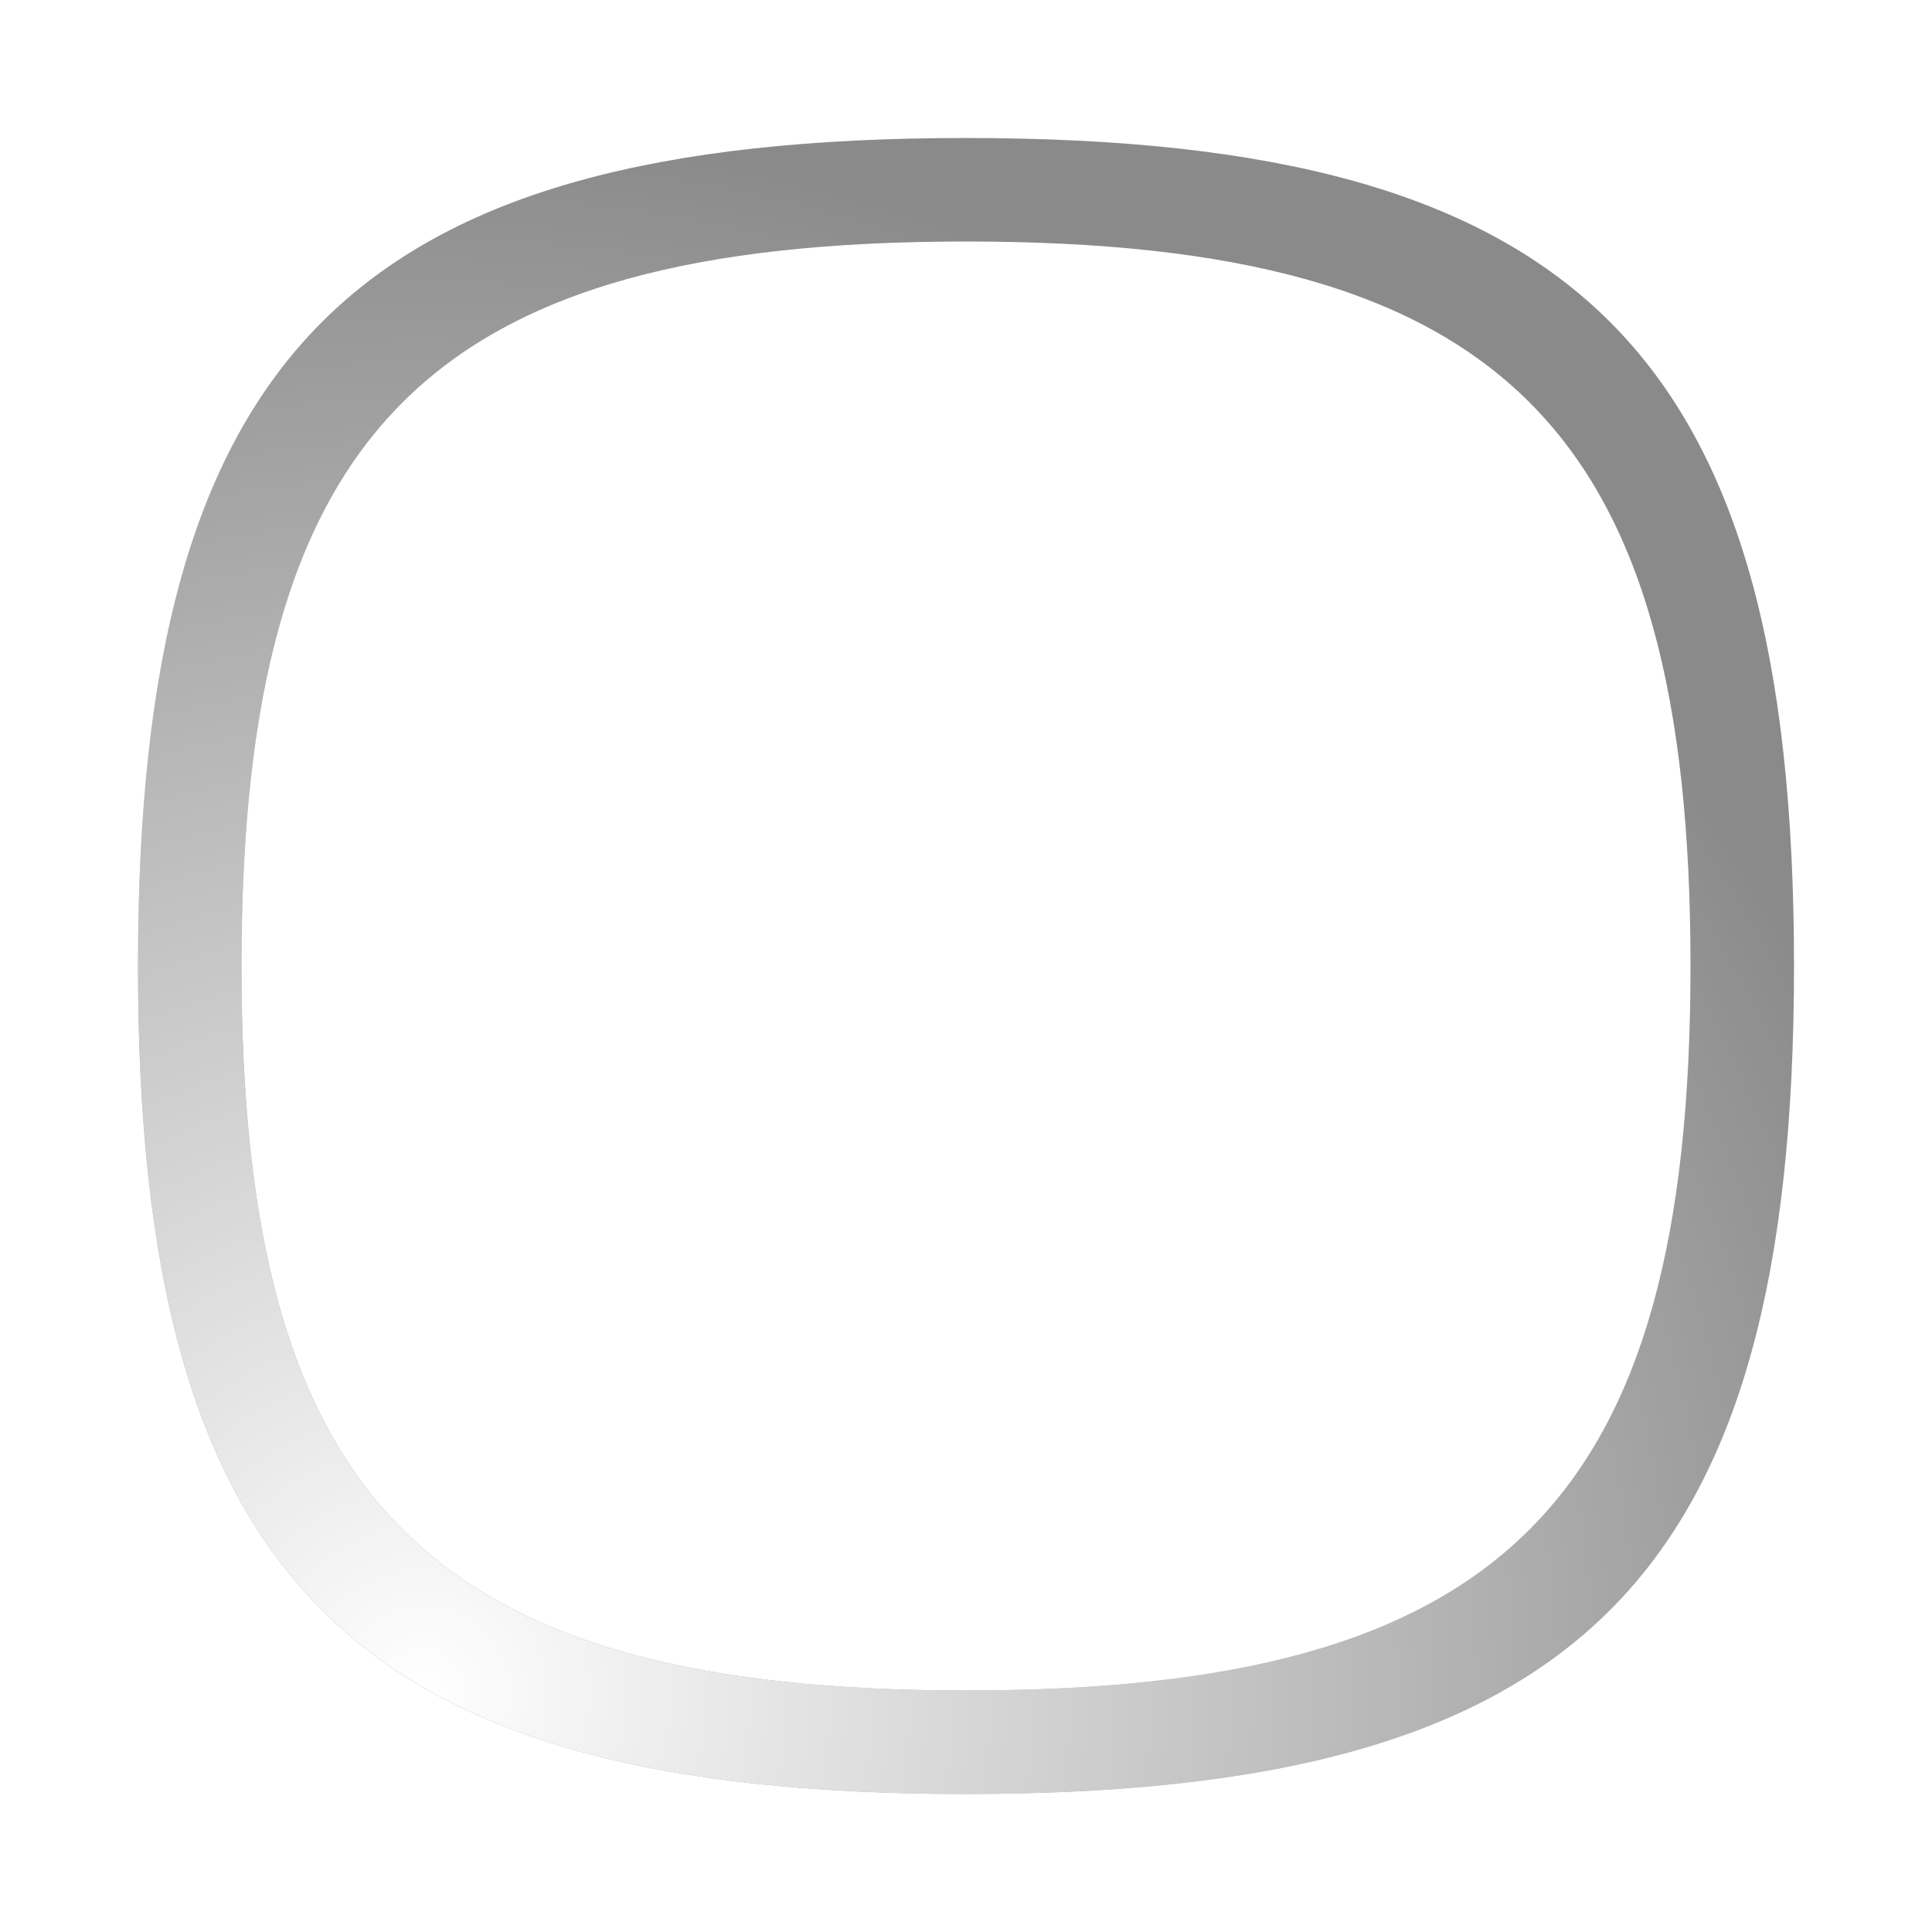
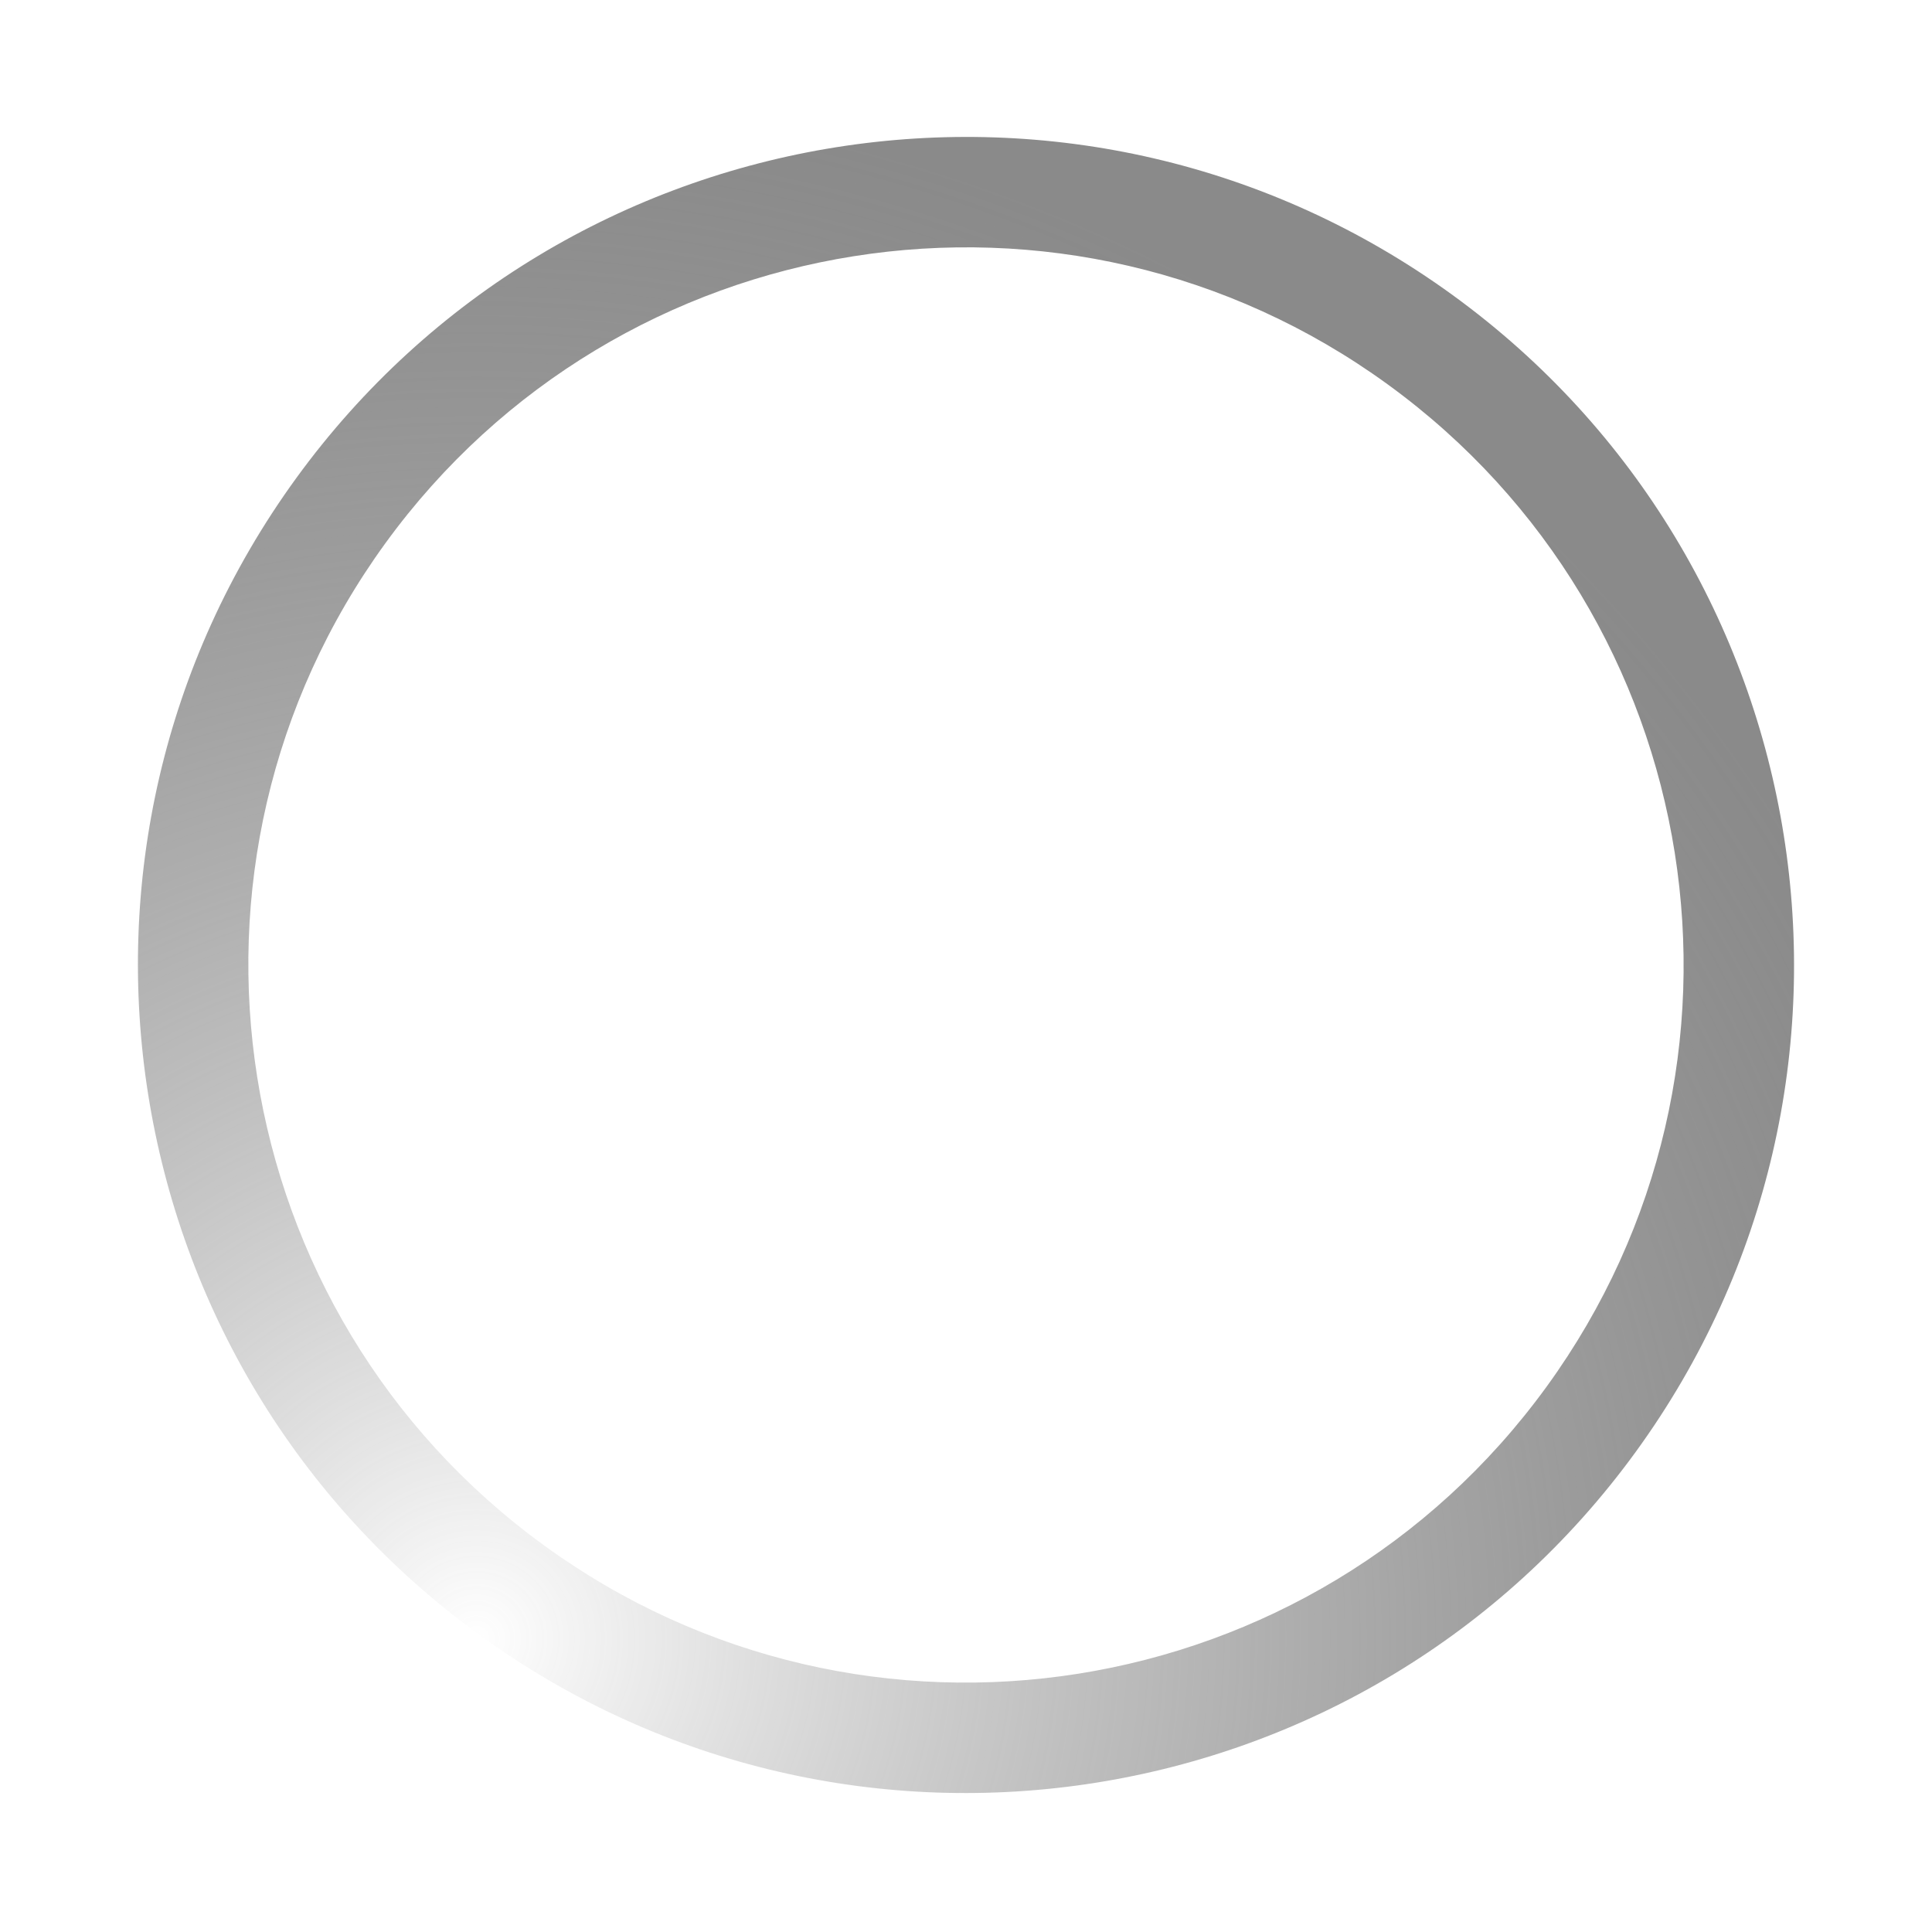
- <svg xmlns="http://www.w3.org/2000/svg" baseProfile="tiny" height="70px" version="1.1" viewBox="0 0 70 70" width="70px" x="0px" y="0px">
+ <svg xmlns="http://www.w3.org/2000/svg" baseProfile="tiny" height="70px" version="1.1" viewBox="0 0.037 70 70" width="70px" x="0px" y="0px">
+   <radialGradient cx="35.001" cy="4.808" gradientTransform="matrix(-0.809 -0.5878 0.5878 -0.809 42.7438 83.8886)" gradientUnits="userSpaceOnUse" id="SVGID_1_" r="55.881">
+     <stop offset="0" style="stop-color:#FFFFFF" />
+     <stop offset="1" style="stop-color:#3C3C3C;stop-opacity:0.6" />
+   </radialGradient>
+   <path d="M17.366,59.27c13.404,9.74,32.167,6.768,41.905-6.636c9.738-13.405,6.767-32.167-6.638-41.905  c-13.403-9.737-32.165-6.766-41.904,6.637C0.991,30.77,3.961,49.532,17.366,59.27z M50.281,13.965  c11.617,8.441,14.193,24.7,5.753,36.317s-24.7,14.192-36.317,5.752c-11.616-8.44-14.192-24.7-5.752-36.317  C22.406,8.101,38.666,5.526,50.281,13.965z" fill="url(#SVGID_1_)" />
  <rect fill="none" height="70" width="70" />
-   <path d="M35,65c22.225,0,30-7.773,30-30c0-22.225-7.775-30-30-30C12.781,5,5,12.775,5,35  C5,57.227,12.781,65,35,65z M35,8.75c19.451,0,26.25,6.801,26.25,26.25c0,19.447-6.799,26.25-26.25,26.25  C15.557,61.25,8.75,54.447,8.75,35C8.75,15.551,15.557,8.75,35,8.75z" fill="#3C3C3C" fill-opacity="0.6" stroke-opacity="0.6" />
-   <radialGradient cx="-453.334" cy="5054.003" gradientTransform="matrix(-1 0 0 -1 -438 5115.336)" gradientUnits="userSpaceOnUse" id="SVGID_1_" r="56.899">
-     <stop offset="0" style="stop-color:#FFFFFF" />
-     <stop offset="1" style="stop-color:#FFFFFF;stop-opacity:0" />
-   </radialGradient>
-   <path d="M35,65c22.225,0,30-7.773,30-30c0-22.225-7.775-30-30-30C12.781,5,5,12.775,5,35  C5,57.227,12.781,65,35,65z M35,8.75c19.451,0,26.25,6.801,26.25,26.25c0,19.447-6.799,26.25-26.25,26.25  C15.557,61.25,8.75,54.447,8.75,35C8.75,15.551,15.557,8.75,35,8.75z" fill="url(#SVGID_1_)" />
</svg>
